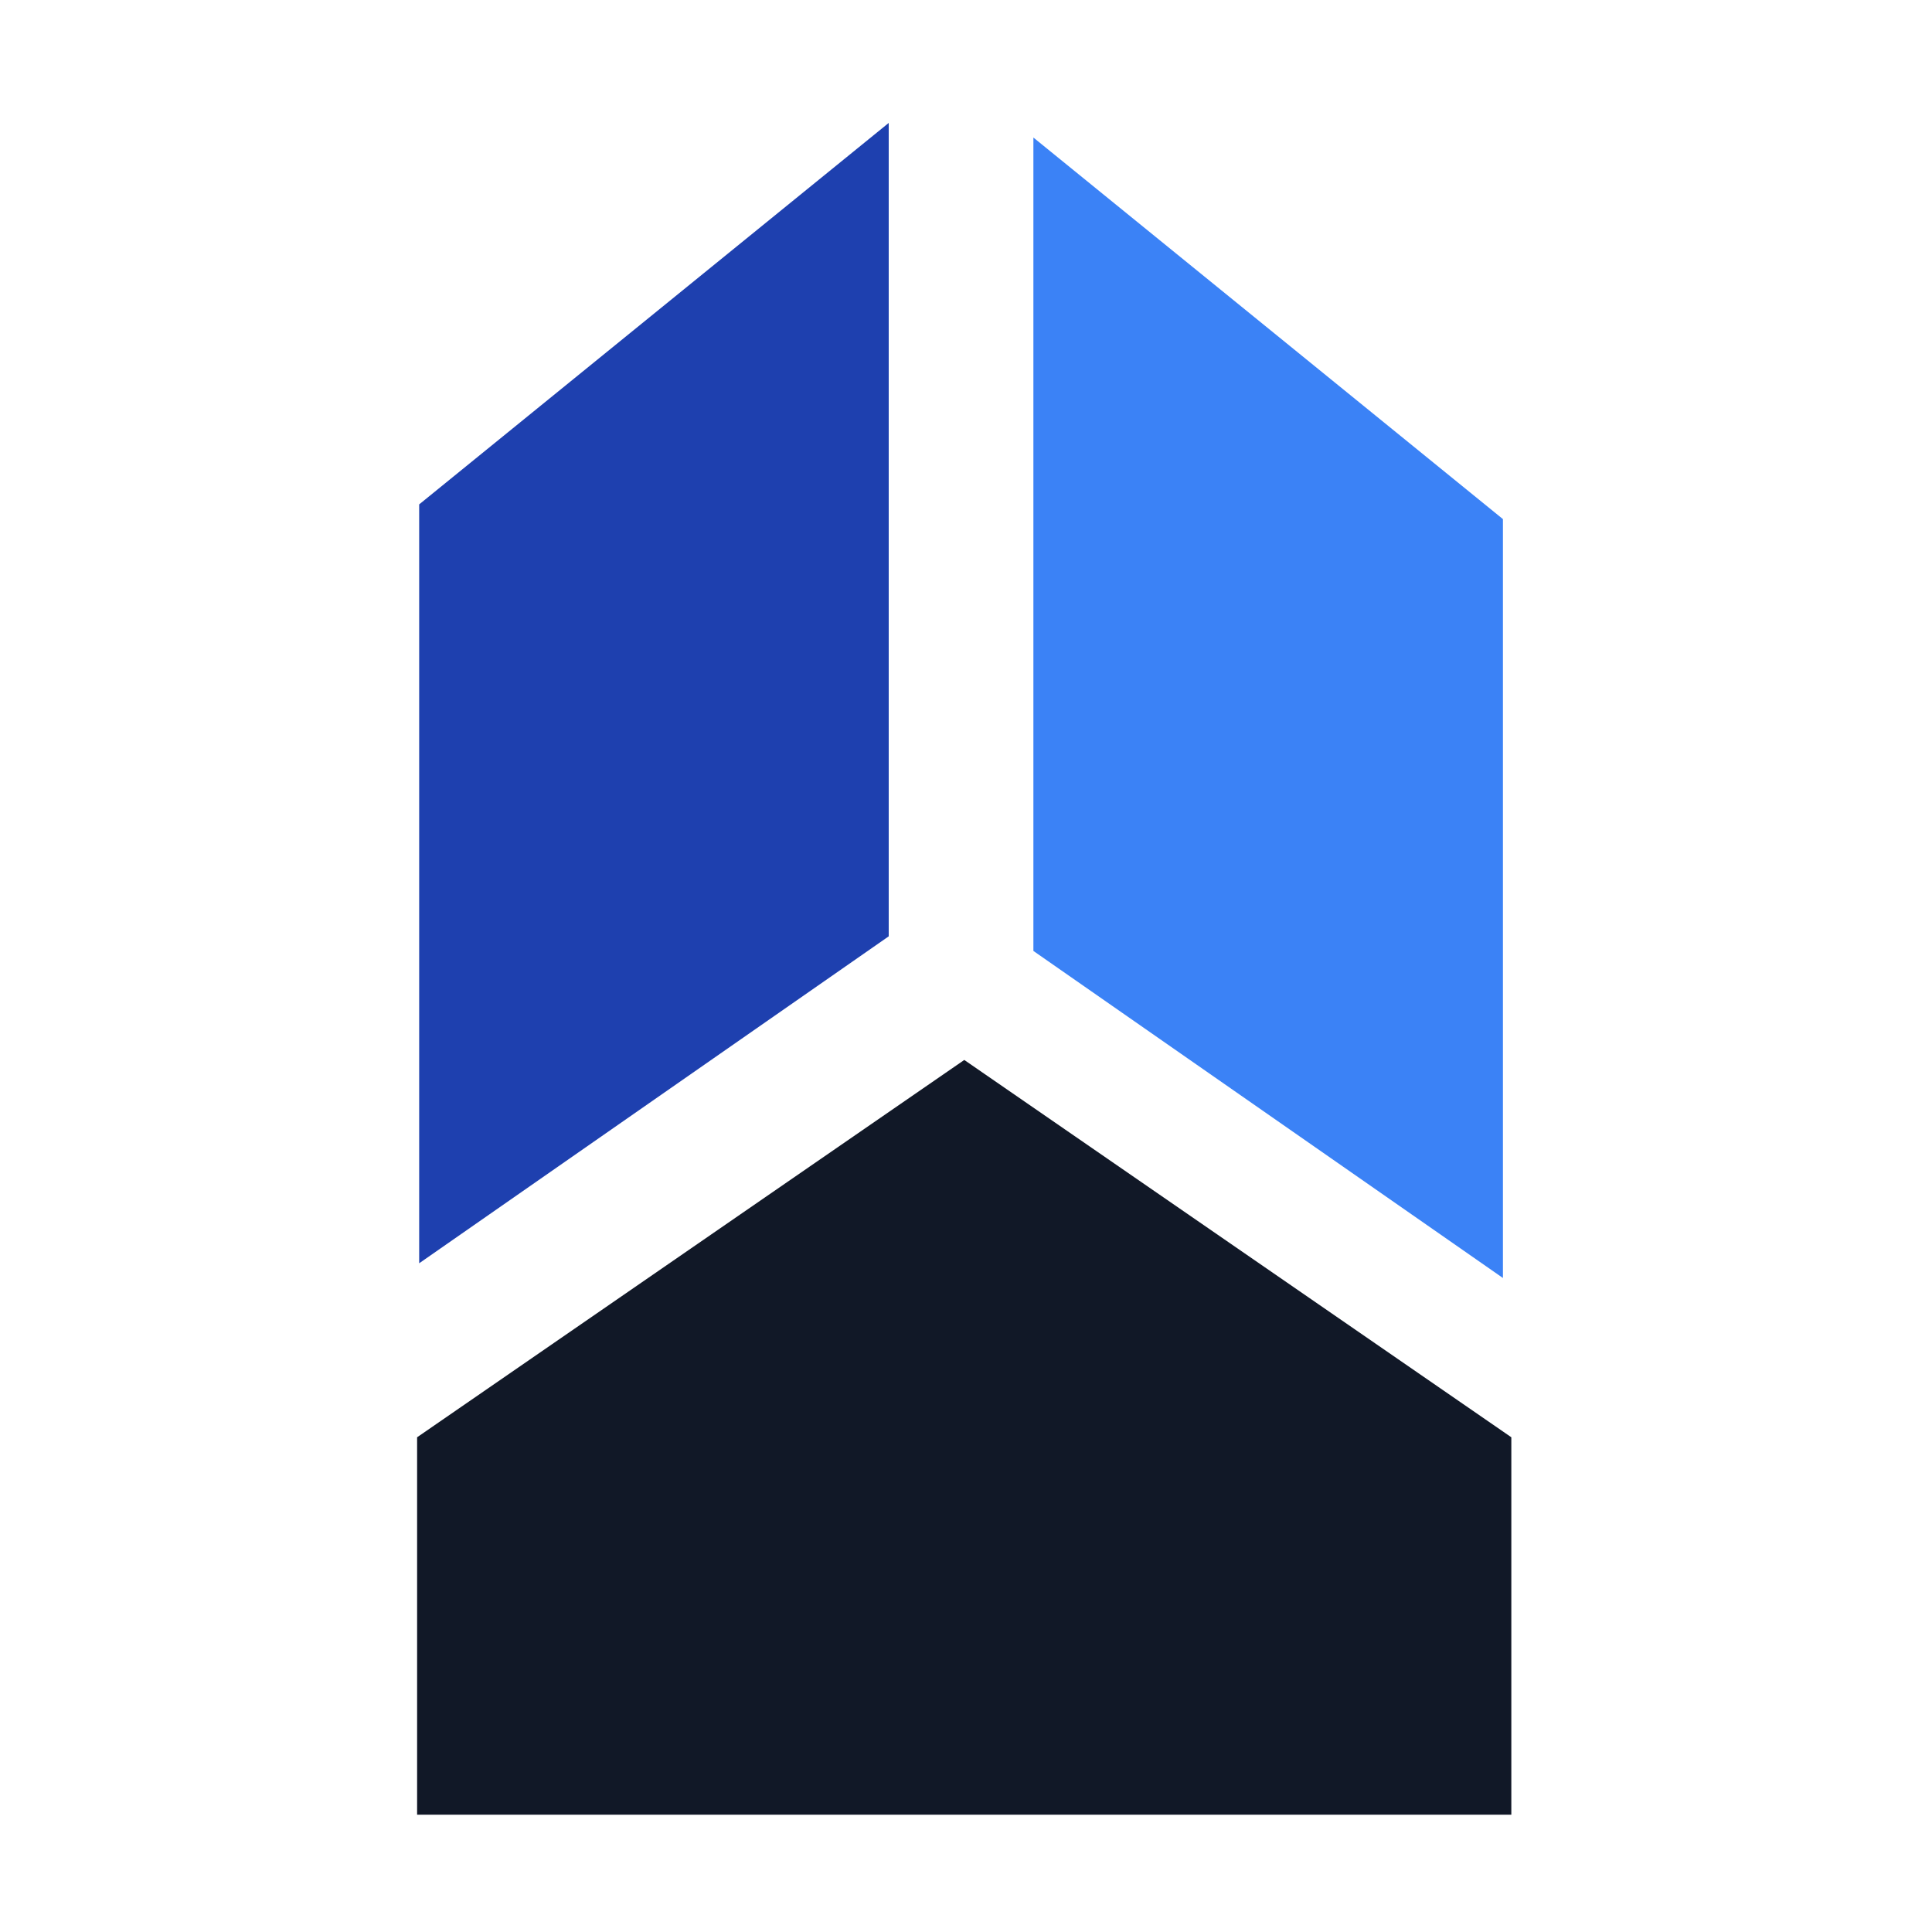
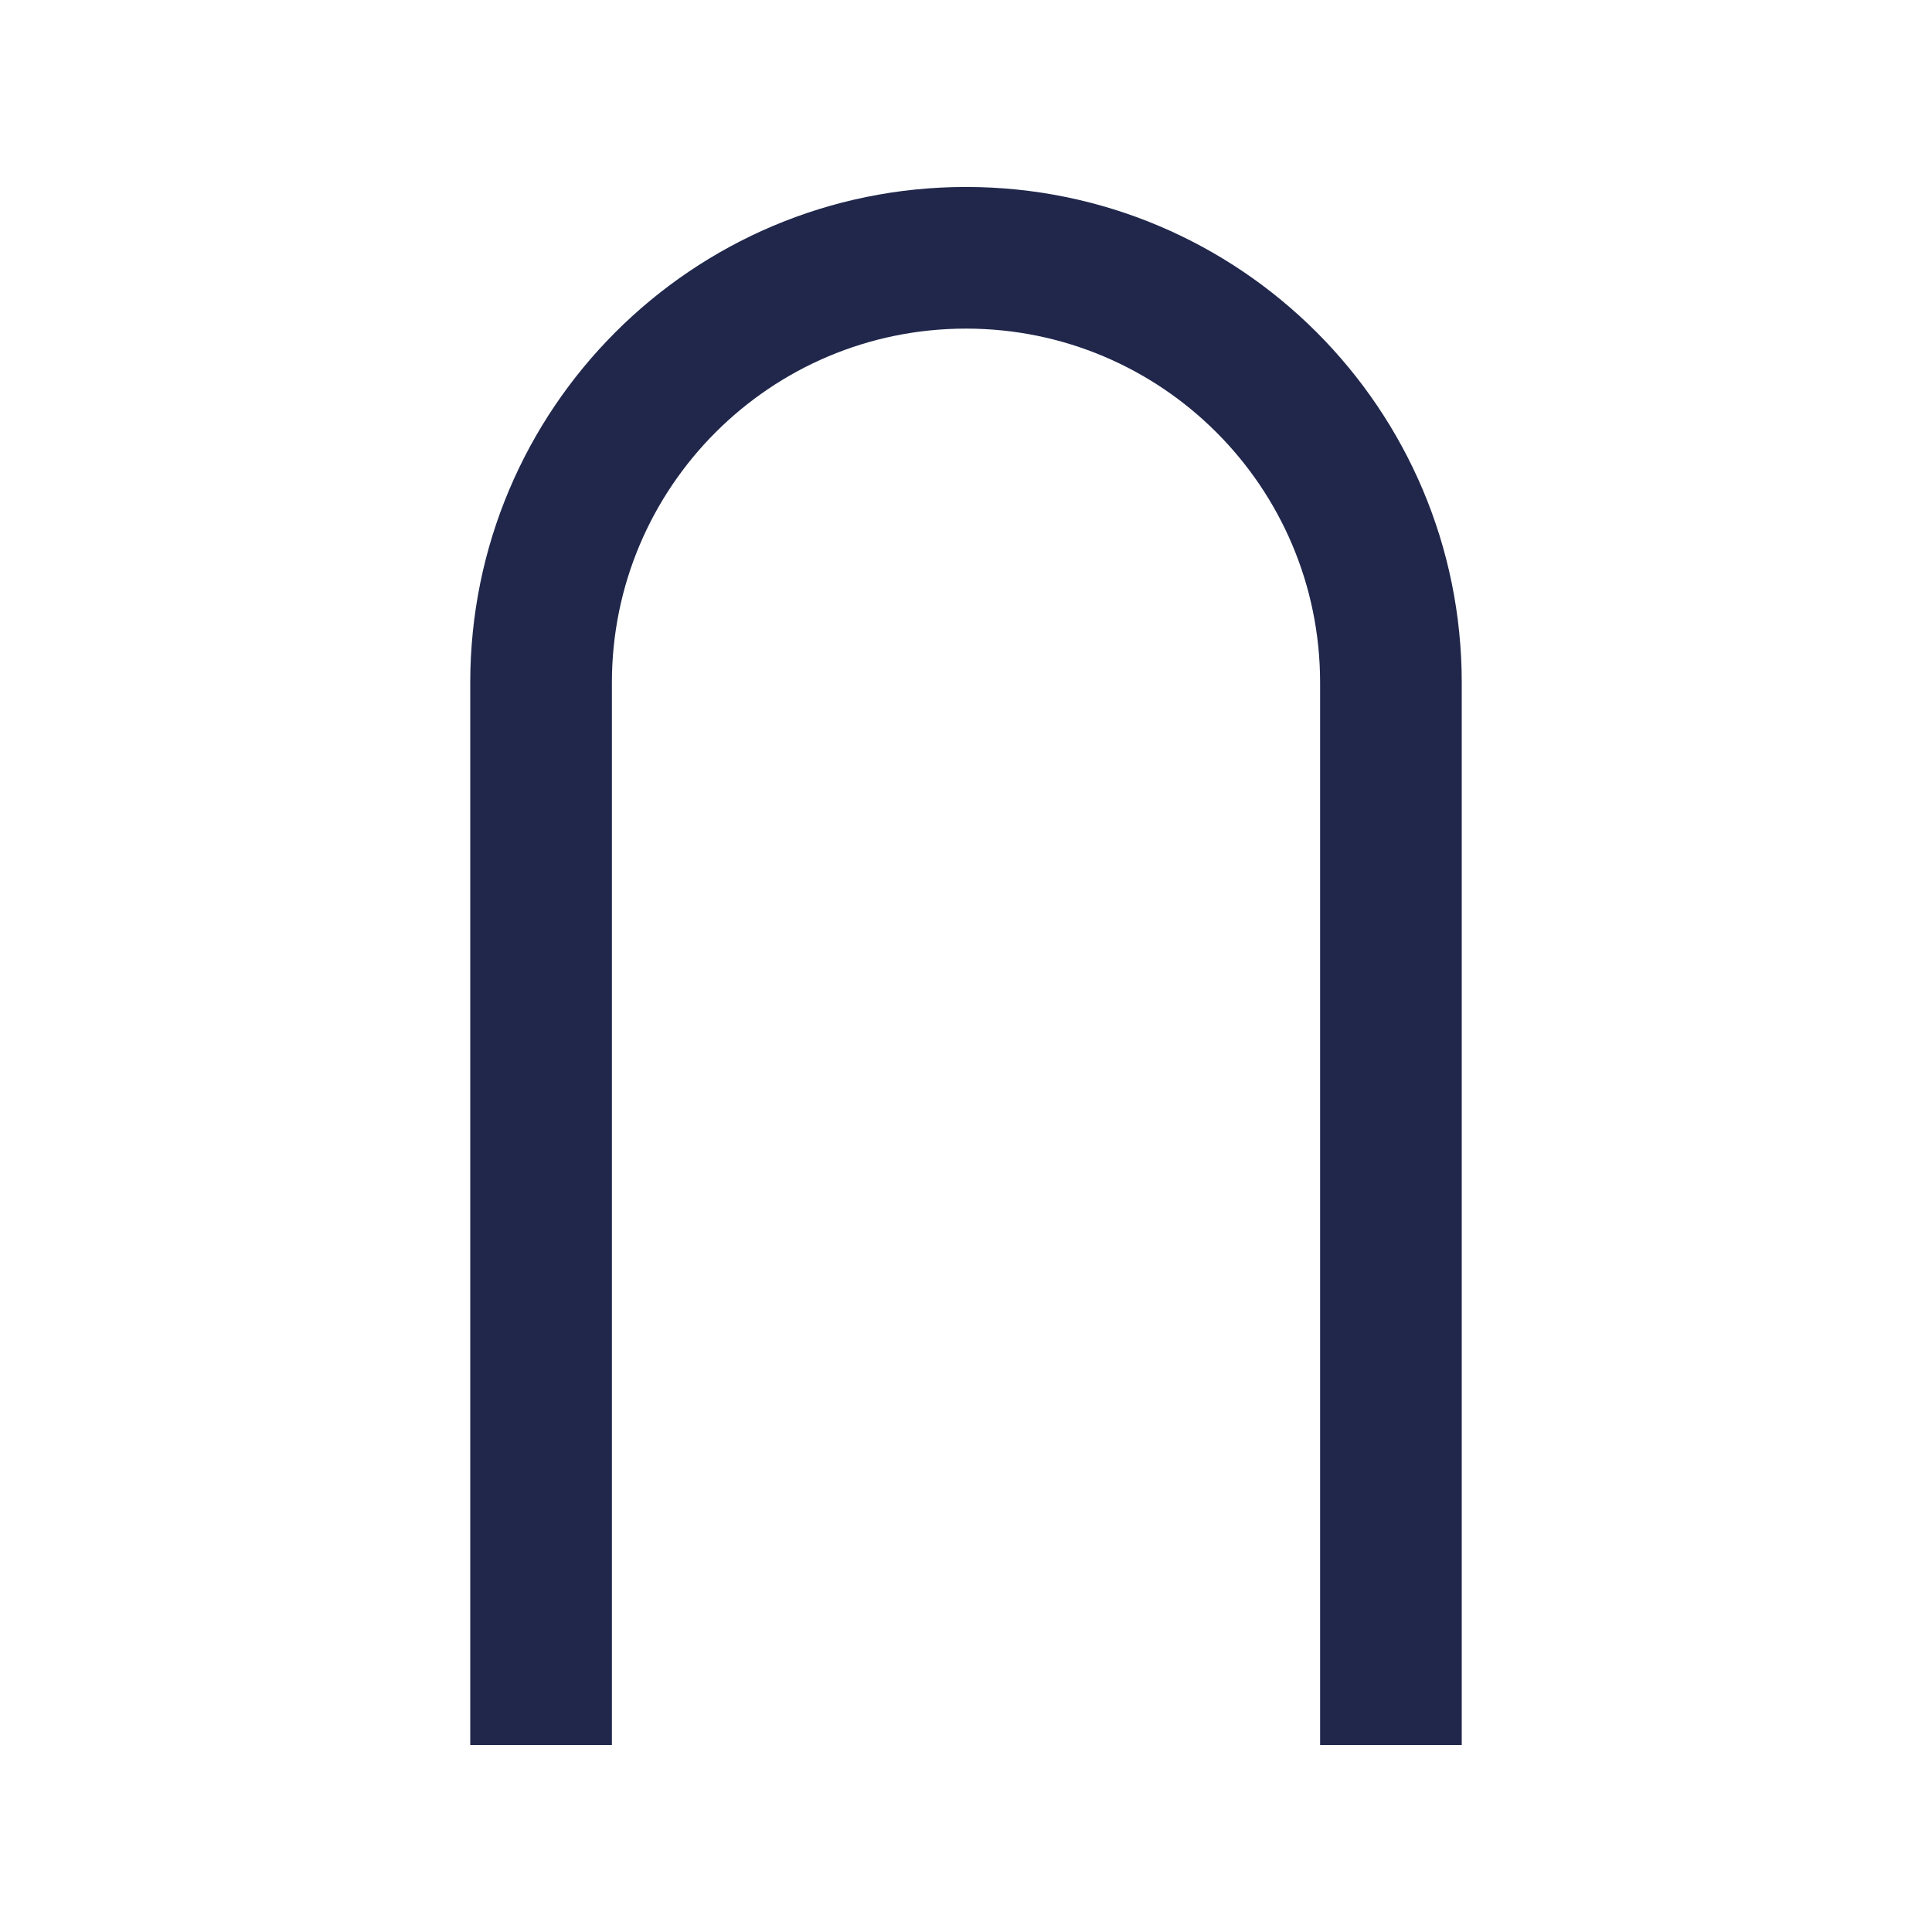
- <svg xmlns="http://www.w3.org/2000/svg" viewBox="-5 50 168 168">
-   <polygon fill="#1E40AF" points="72.28 131.42 31.45 159.85 31.45 93.86 72.28 60.69 72.28 131.42" />
-   <polygon fill="#3B82F6" points="84.86 132.69 125.69 161.13 125.69 95.14 84.86 61.96 84.86 132.69" />
-   <polygon fill="#111827" points="126.42 207.8 31.27 207.8 31.27 174.98 78.85 142.17 126.42 174.98 126.42 207.8" />
+ <svg xmlns="http://www.w3.org/2000/svg" viewBox="0 0 252.96 252.96">
+   <g fill="#20274b" transform="translate(126.48,24.48)">
+     <path d="M -64.909 204.0 L -64.909 64.909 A 64.909 64.909 0 0 1 64.909 64.909 L 64.909 204.0 L 46.364 204.0 L 46.364 64.909 A 46.364 46.364 0 0 0 -46.364 64.909 L -46.364 204.0 Z" />
+   </g>
</svg>
